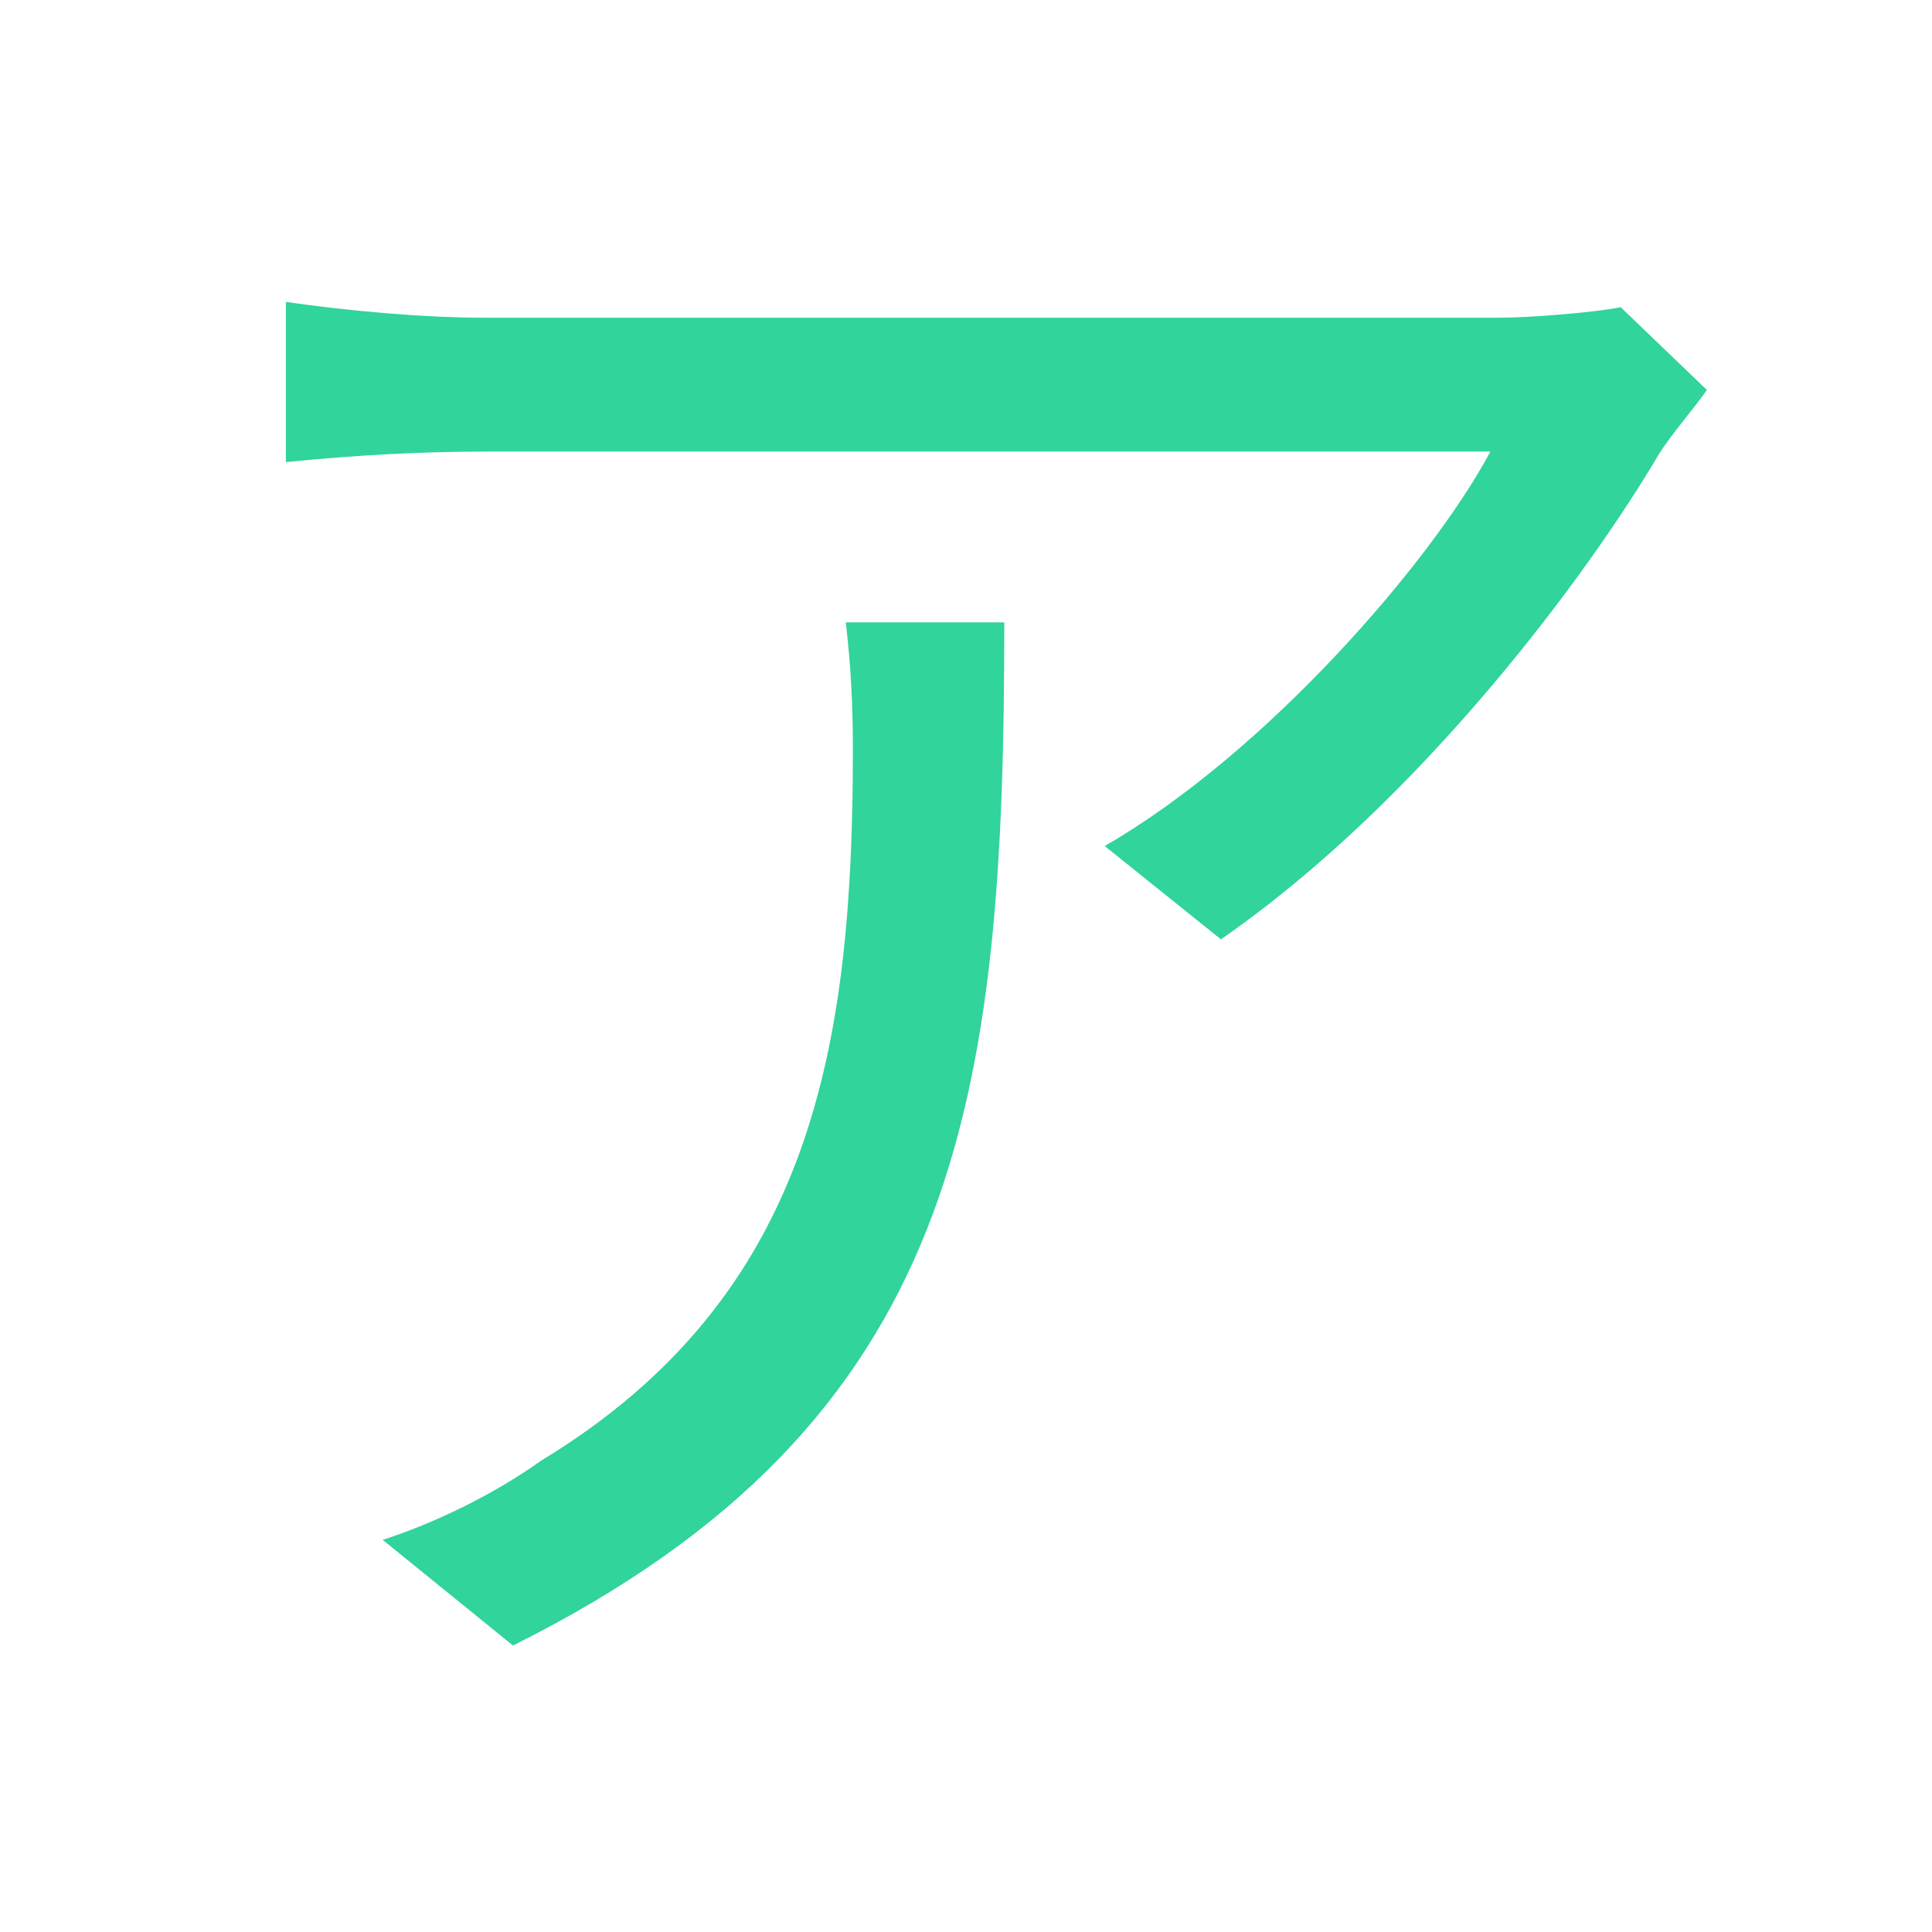
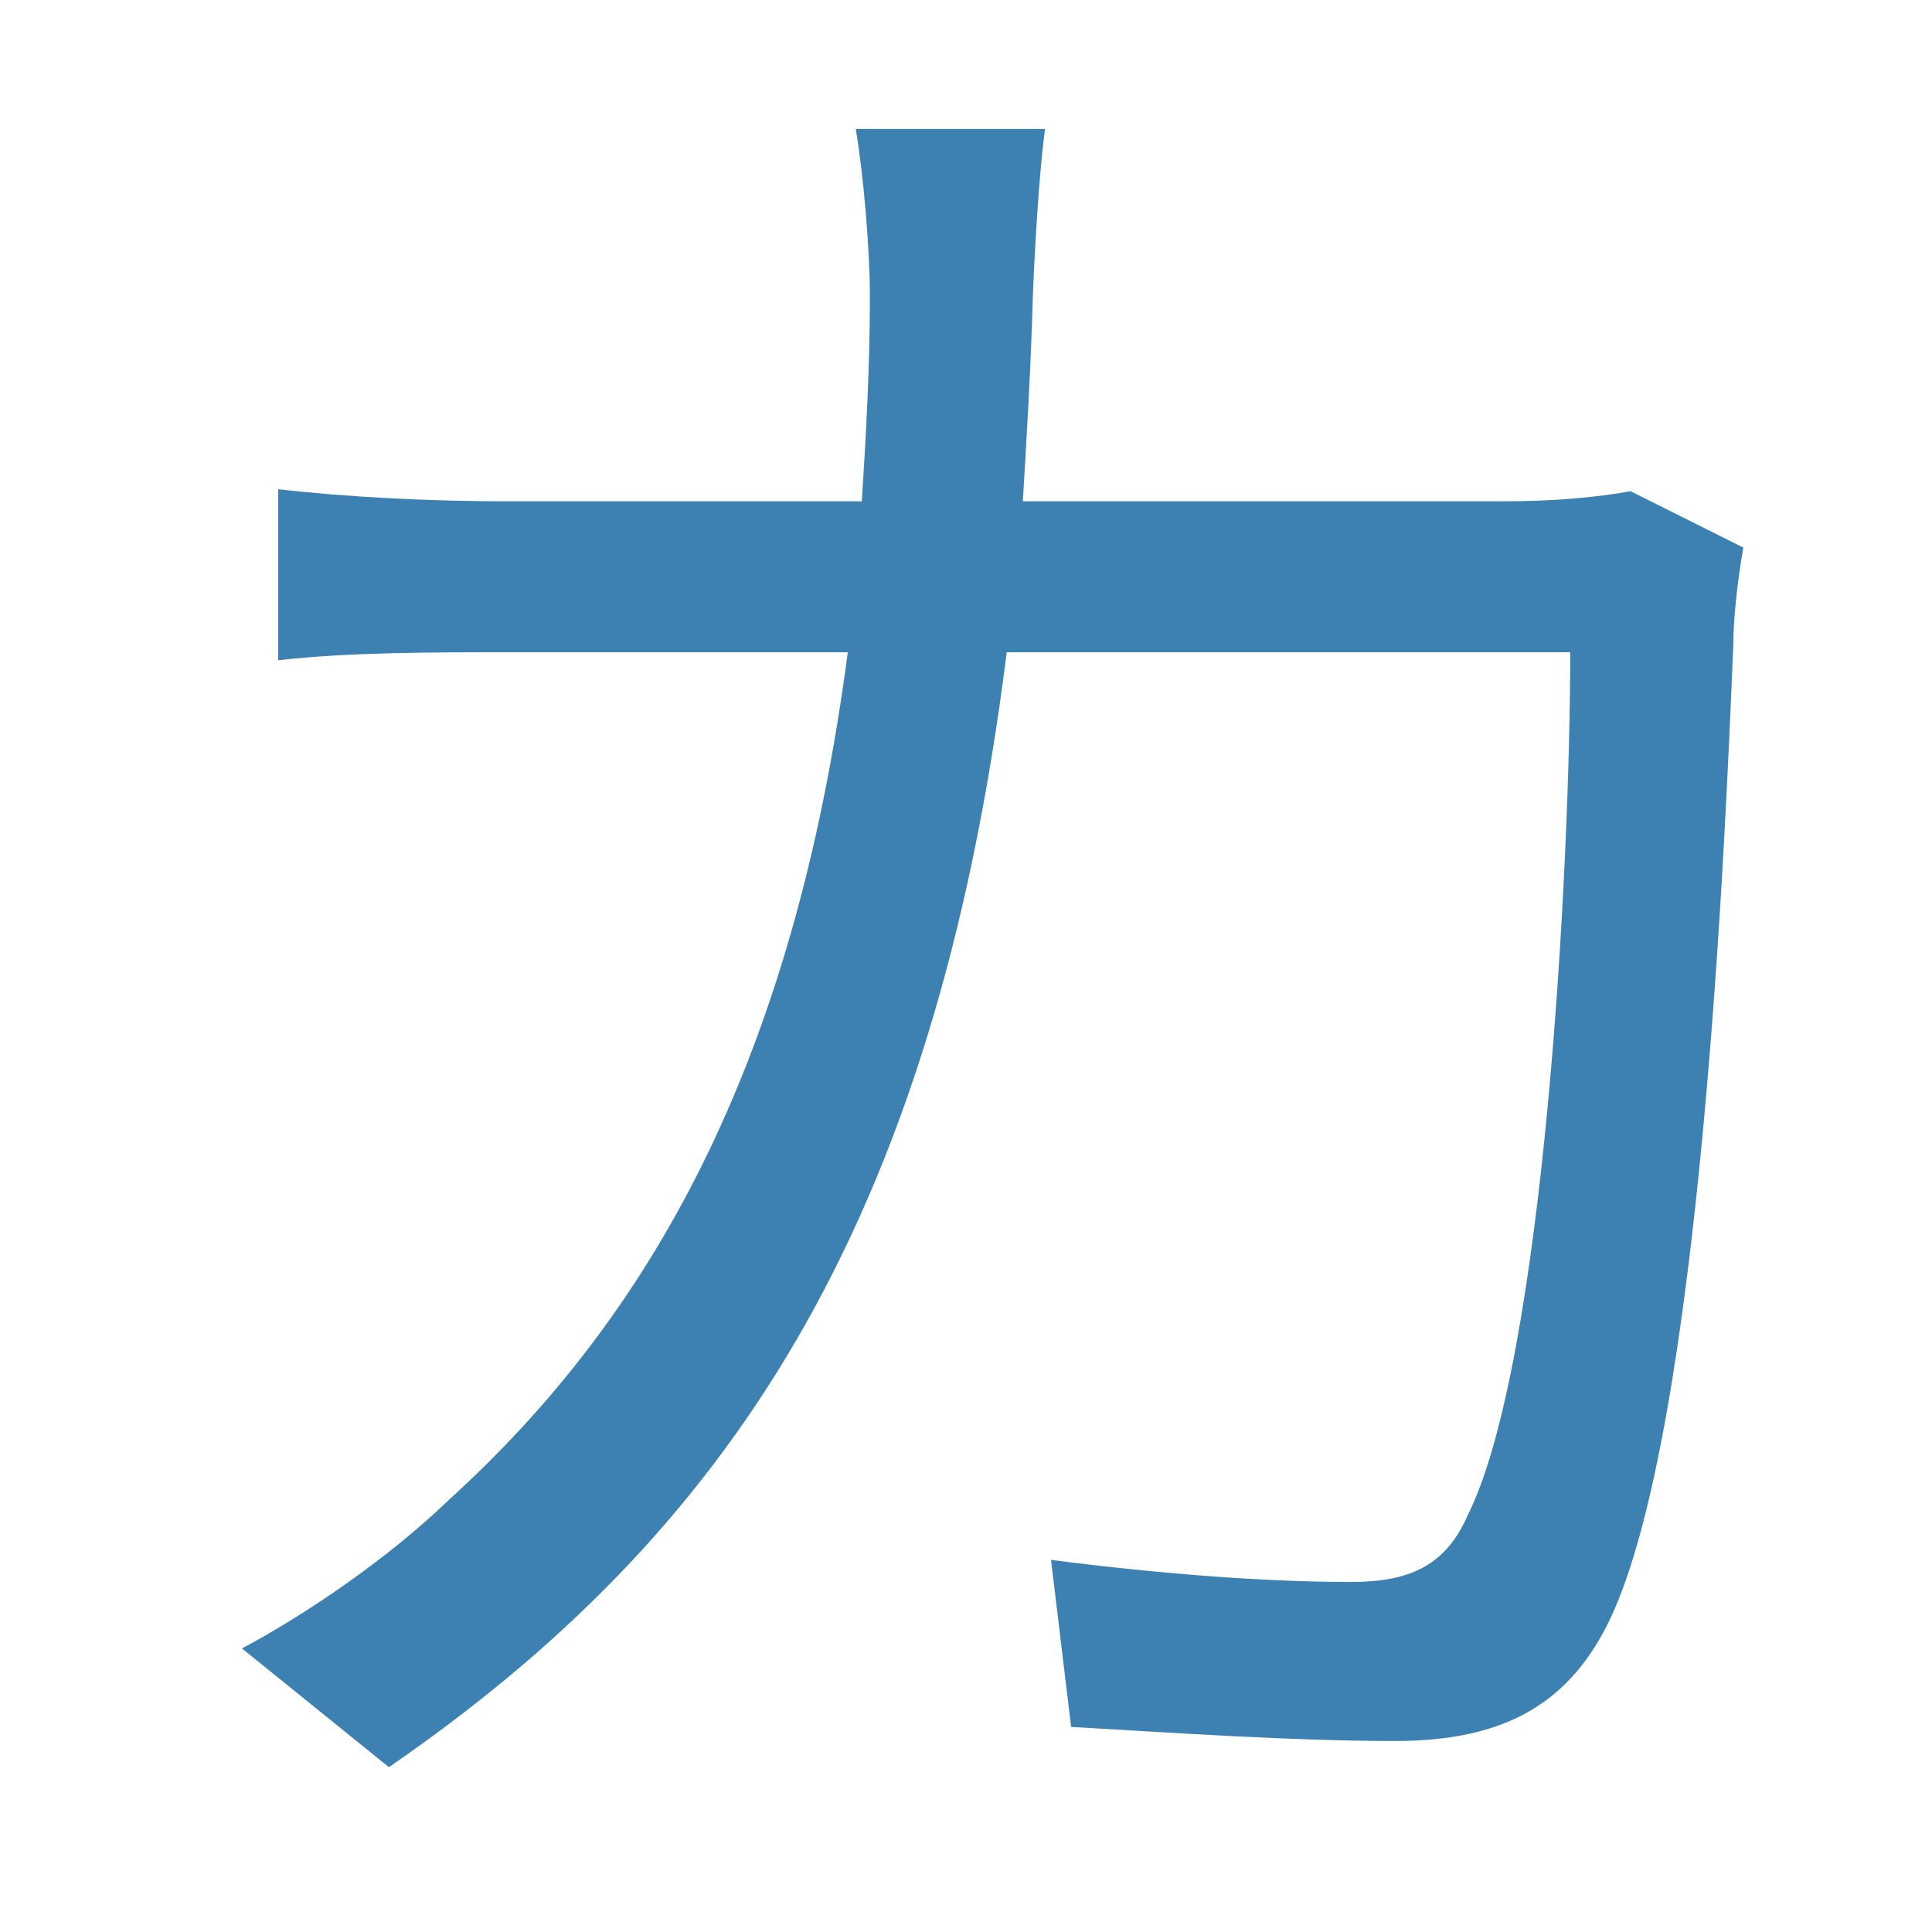
<svg xmlns="http://www.w3.org/2000/svg" version="1.1" viewBox="0 0 512 512" enable-background="new 0 0 512 512" width="512px" height="512px" id="svg22">
  <defs id="defs26" />
-   <text xml:space="preserve" style="font-style:normal;font-variant:normal;font-weight:normal;font-stretch:normal;font-size:466.667px;line-height:1.25;font-family:'Yu Gothic';-inkscape-font-specification:'Yu Gothic';letter-spacing:0px;word-spacing:0px;opacity:0.816;fill:#03ca84;fill-opacity:1;stroke:none" x="17.882" y="418.809" id="text4489">
-     <tspan id="tspan4487" x="17.882" y="418.809" style="font-style:normal;font-variant:normal;font-weight:normal;font-stretch:normal;font-size:466.667px;font-family:'Yu Gothic';-inkscape-font-specification:'Yu Gothic';fill:#03ca84;fill-opacity:1">ア</tspan>
+   <text xml:space="preserve" style="font-style:normal;font-variant:normal;font-weight:normal;font-stretch:normal;font-size:533.333px;line-height:1.25;font-family:'Lucida Bright';-inkscape-font-specification:'Lucida Bright';letter-spacing:0px;word-spacing:0px;opacity:1;fill:#3c81b2;fill-opacity:1;stroke:none;" x="6" y="453.917" id="text4489">
+     <tspan id="tspan4487" x="6" y="453.917" style="font-style:normal;font-variant:normal;font-weight:normal;font-stretch:normal;font-size:533.333px;font-family:'Lucida Bright';-inkscape-font-specification:'Lucida Bright';fill:#3c81b2;fill-opacity:1;">カ</tspan>
  </text>
</svg>
